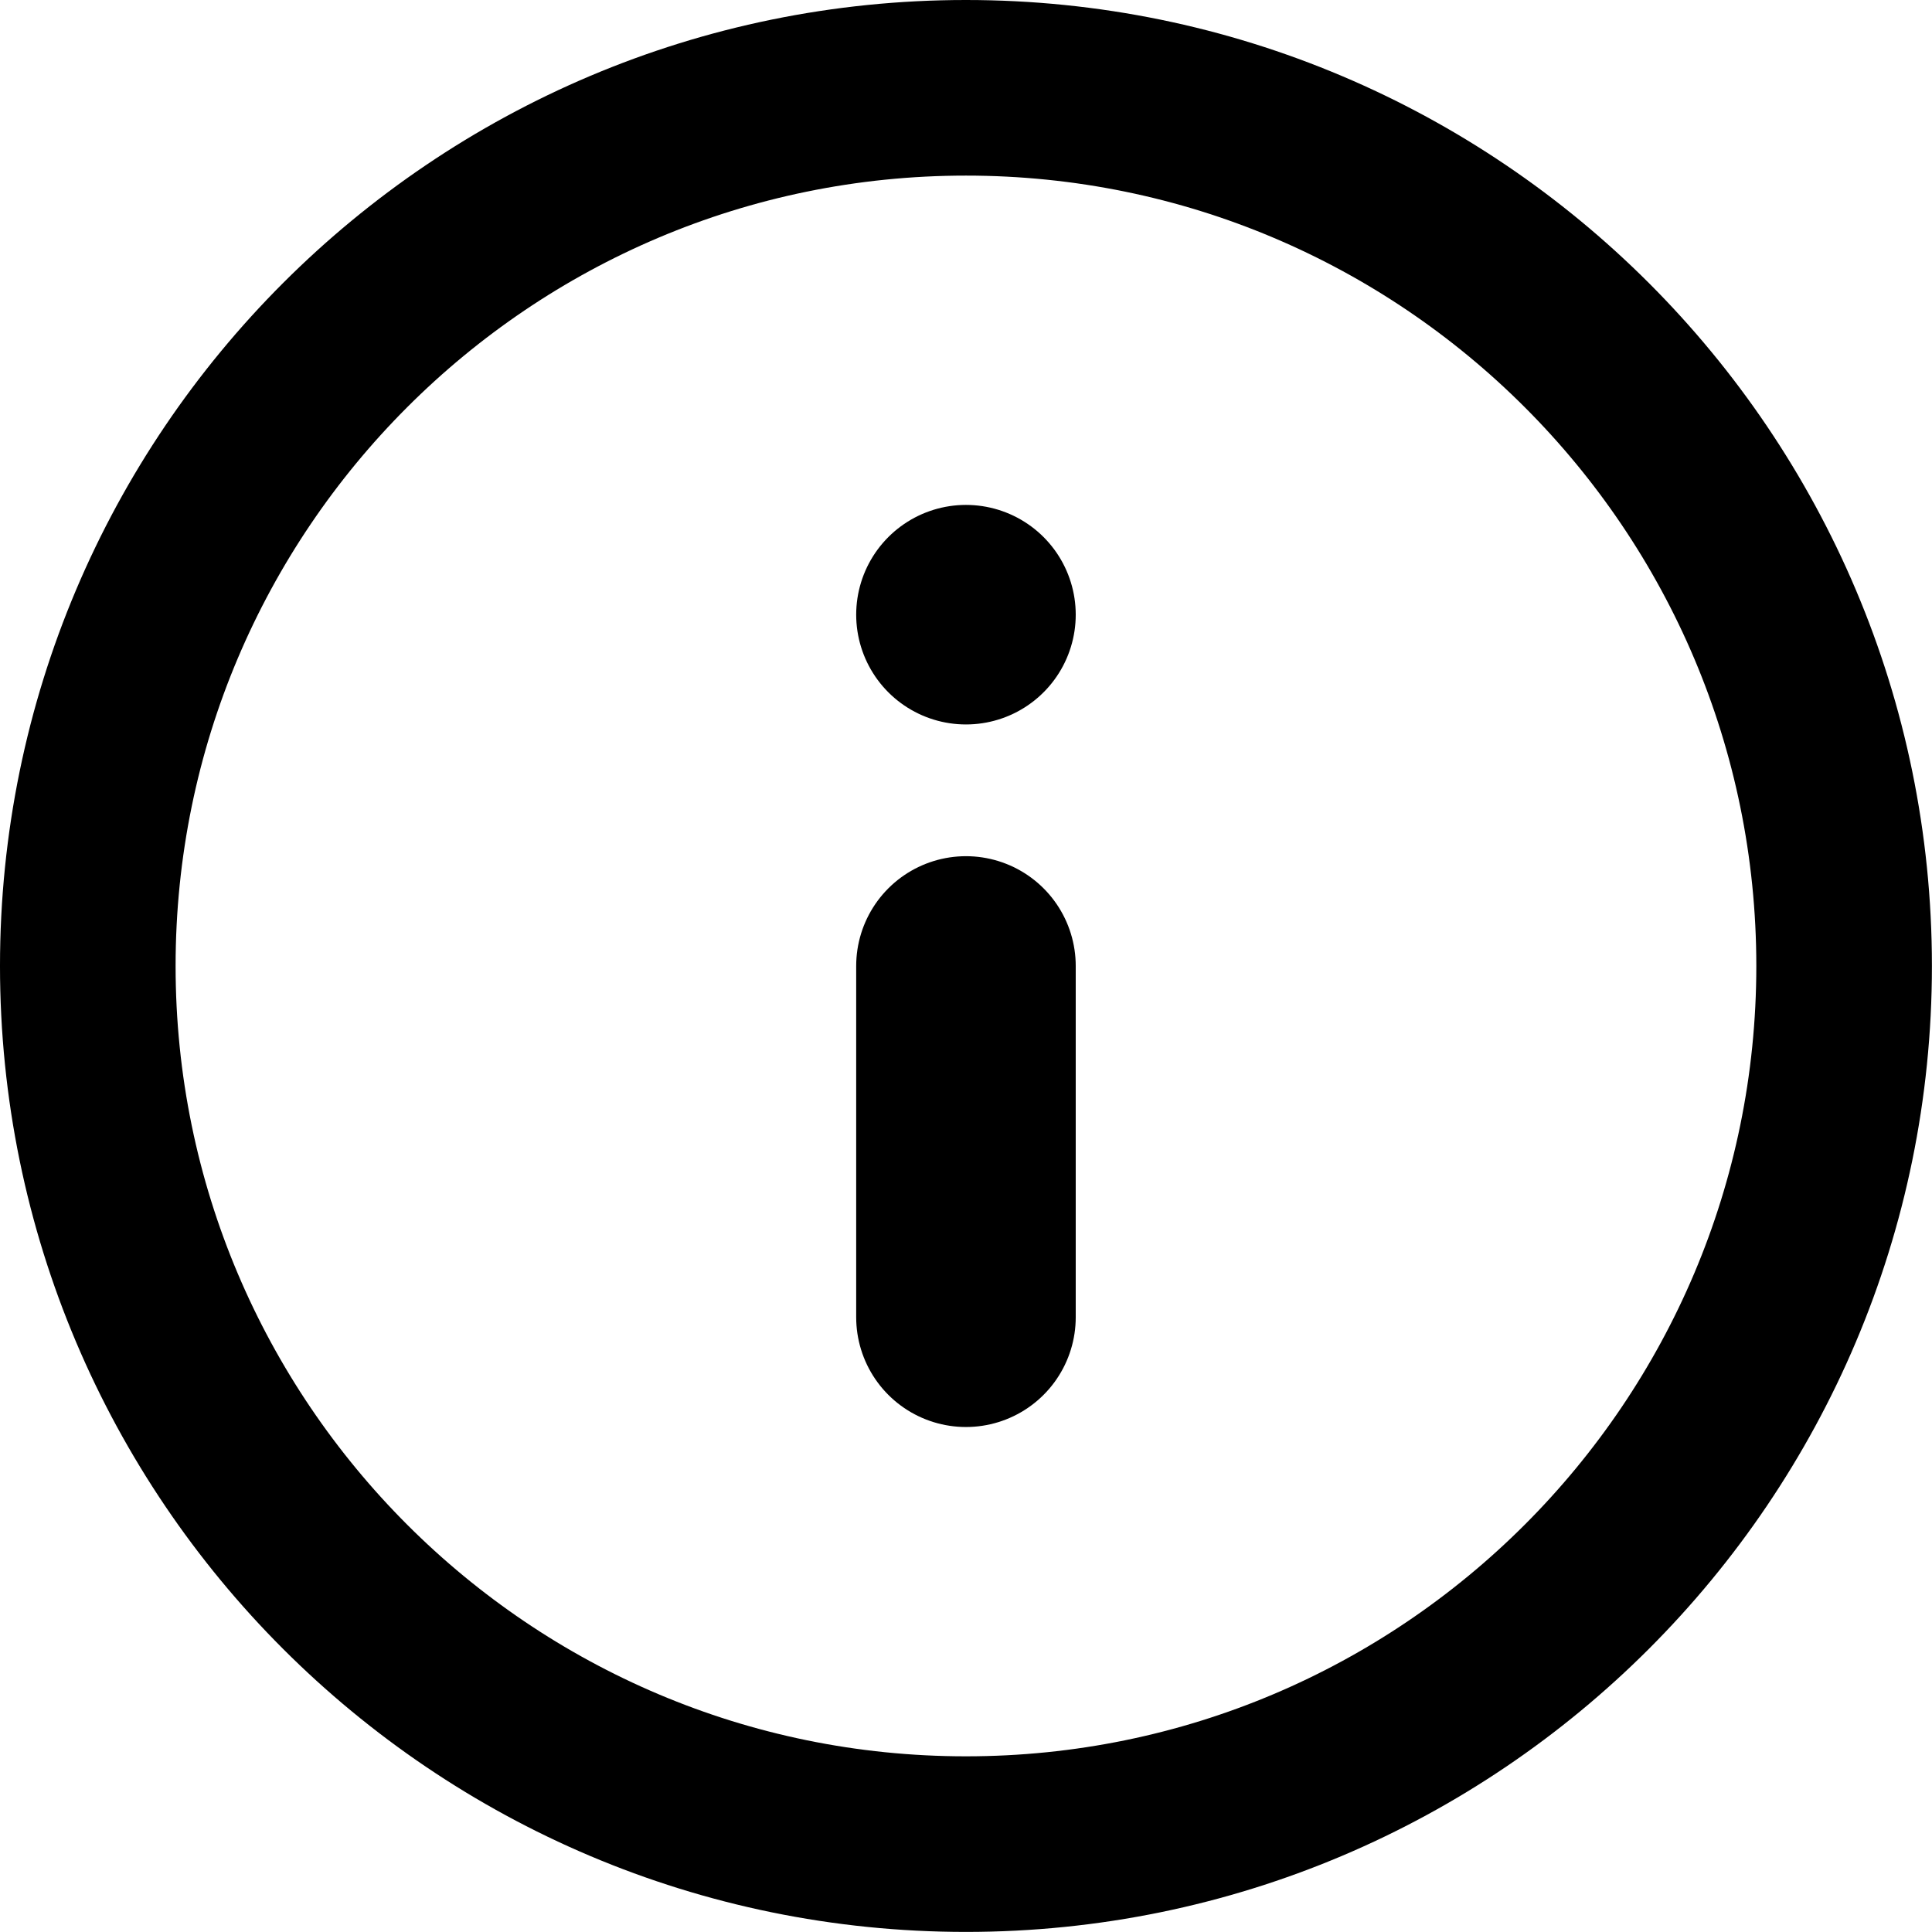
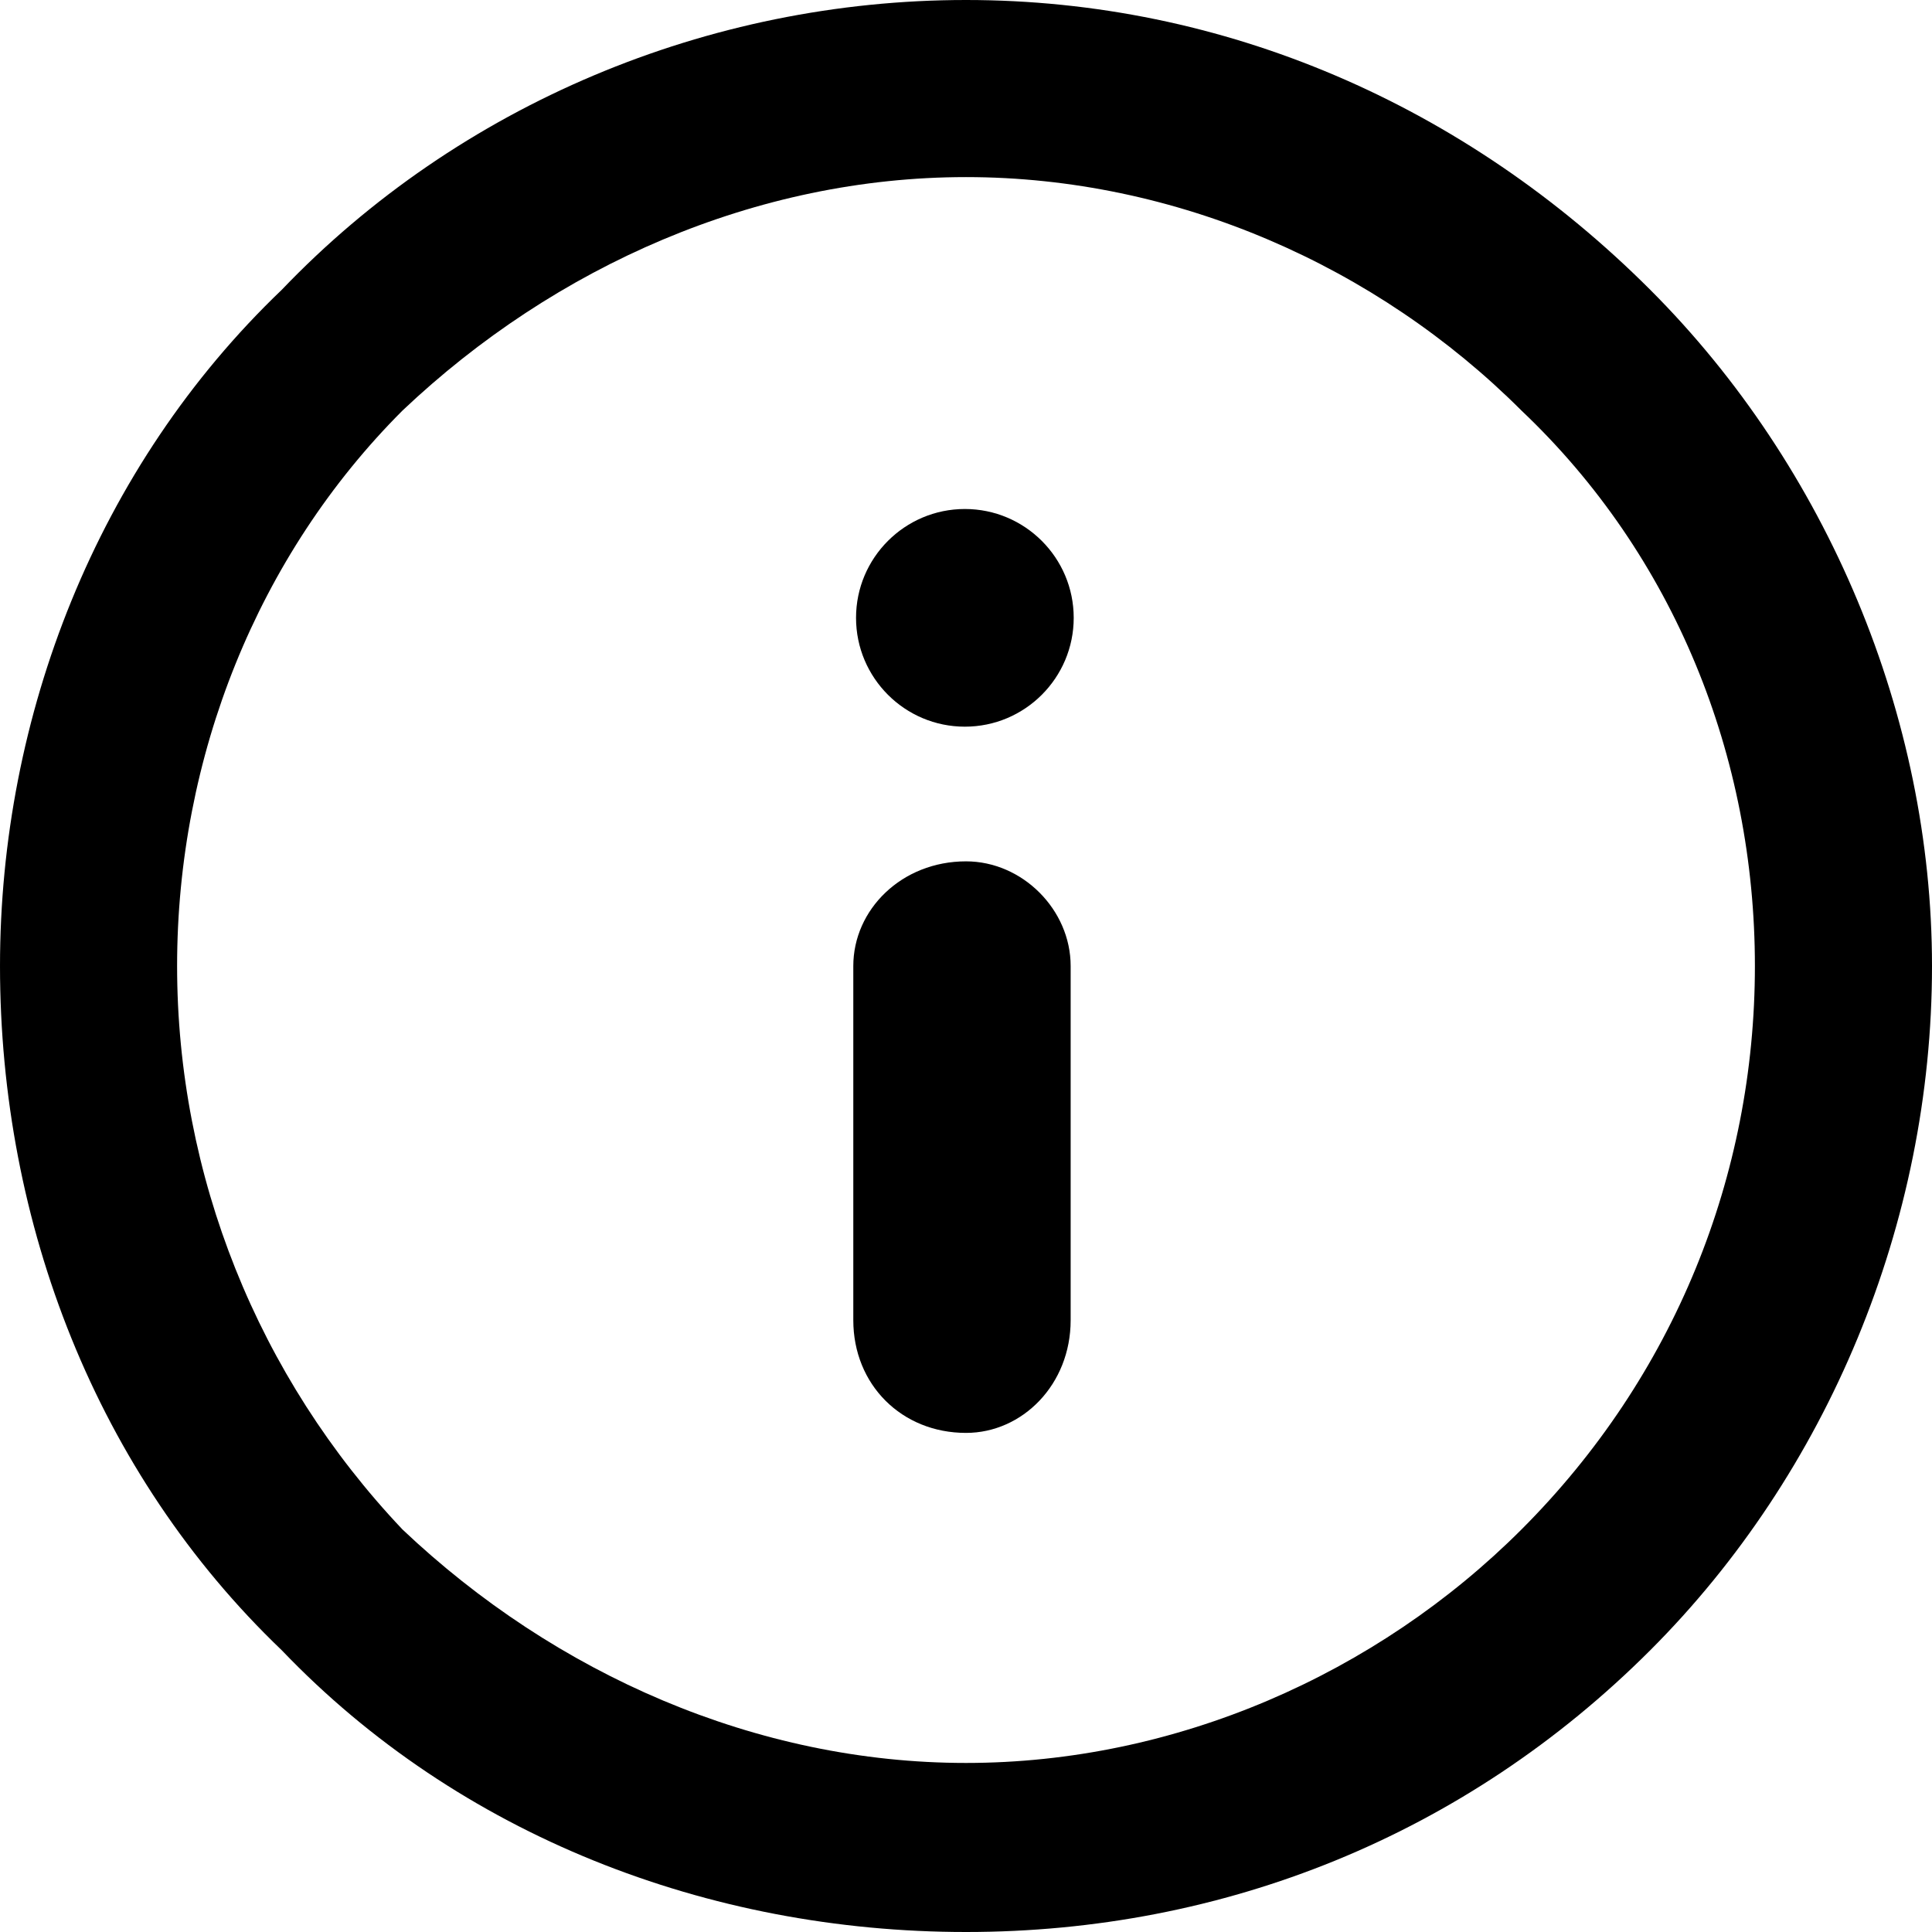
- <svg xmlns="http://www.w3.org/2000/svg" style="isolation:isolate" viewBox="664.926 261.997 24.007 24.007" width="24.007" height="24.007">
+ <svg xmlns="http://www.w3.org/2000/svg" style="isolation:isolate" viewBox="830.6 700.2 24 24" width="24" height="24">
  <g id="info">
-     <path d=" M 666.017 274 C 666.017 267.977 670.907 263.088 676.929 263.088 C 682.952 263.088 687.841 267.977 687.841 274 C 687.841 280.023 682.952 284.912 676.929 284.912 C 670.907 284.912 666.017 280.023 666.017 274 Z " fill="none" vector-effect="non-scaling-stroke" stroke-width="2.182" stroke="rgb(0,0,0)" stroke-linejoin="round" stroke-linecap="round" stroke-miterlimit="4" />
-     <line x1="676.929" y1="278.365" x2="676.929" y2="274" vector-effect="non-scaling-stroke" stroke-width="2.728" stroke="rgb(0,0,0)" stroke-linejoin="round" stroke-linecap="round" stroke-miterlimit="4" />
-     <line x1="676.929" y1="269.635" x2="676.929" y2="269.635" vector-effect="non-scaling-stroke" stroke-width="2.728" stroke="rgb(0,0,0)" stroke-linejoin="round" stroke-linecap="round" stroke-miterlimit="4" />
+     <path d=" M 830.6 712.2 C 830.6 709.1 831.8 706 834.1 703.8 C 836.3 701.5 839.4 700.2 842.6 700.2 C 845.8 700.2 848.8 701.5 851.1 703.8 C 853.3 706 854.6 709.1 854.6 712.2 C 854.6 715.4 853.3 718.5 851.1 720.7 C 848.8 723 845.8 724.2 842.6 724.2 C 839.4 724.2 836.3 723 834.1 720.7 C 831.8 718.5 830.6 715.4 830.6 712.2 Z  M 832.8 712.2 C 832.8 709.6 833.8 707.1 835.6 705.3 C 837.5 703.5 840 702.4 842.6 702.4 C 845.2 702.4 847.7 703.5 849.5 705.3 C 851.4 707.1 852.4 709.6 852.4 712.2 C 852.4 714.8 851.4 717.3 849.5 719.2 C 847.7 721 845.2 722.1 842.6 722.1 C 840 722.1 837.5 721 835.6 719.2 C 833.8 717.3 832.8 714.8 832.8 712.2 Z " fill-rule="evenodd" fill="rgb(0,0,0)" />
+     <path d=" M 843.9 712.2 L 843.9 716.6 C 843.9 717.4 843.3 718 842.6 718 C 841.8 718 841.2 717.4 841.2 716.6 L 841.2 712.2 C 841.2 711.5 841.8 710.9 842.6 710.9 C 843.3 710.9 843.9 711.5 843.9 712.2 Z " fill="rgb(0,0,0)" />
+     <path d=" M 841.234 707.875 C 841.234 707.129 841.84 706.523 842.586 706.523 C 843.332 706.523 843.938 707.129 843.938 707.875 C 843.938 708.621 843.332 709.227 842.586 709.227 C 841.84 709.227 841.234 708.621 841.234 707.875 Z " fill="rgb(0,0,0)" />
  </g>
</svg>
